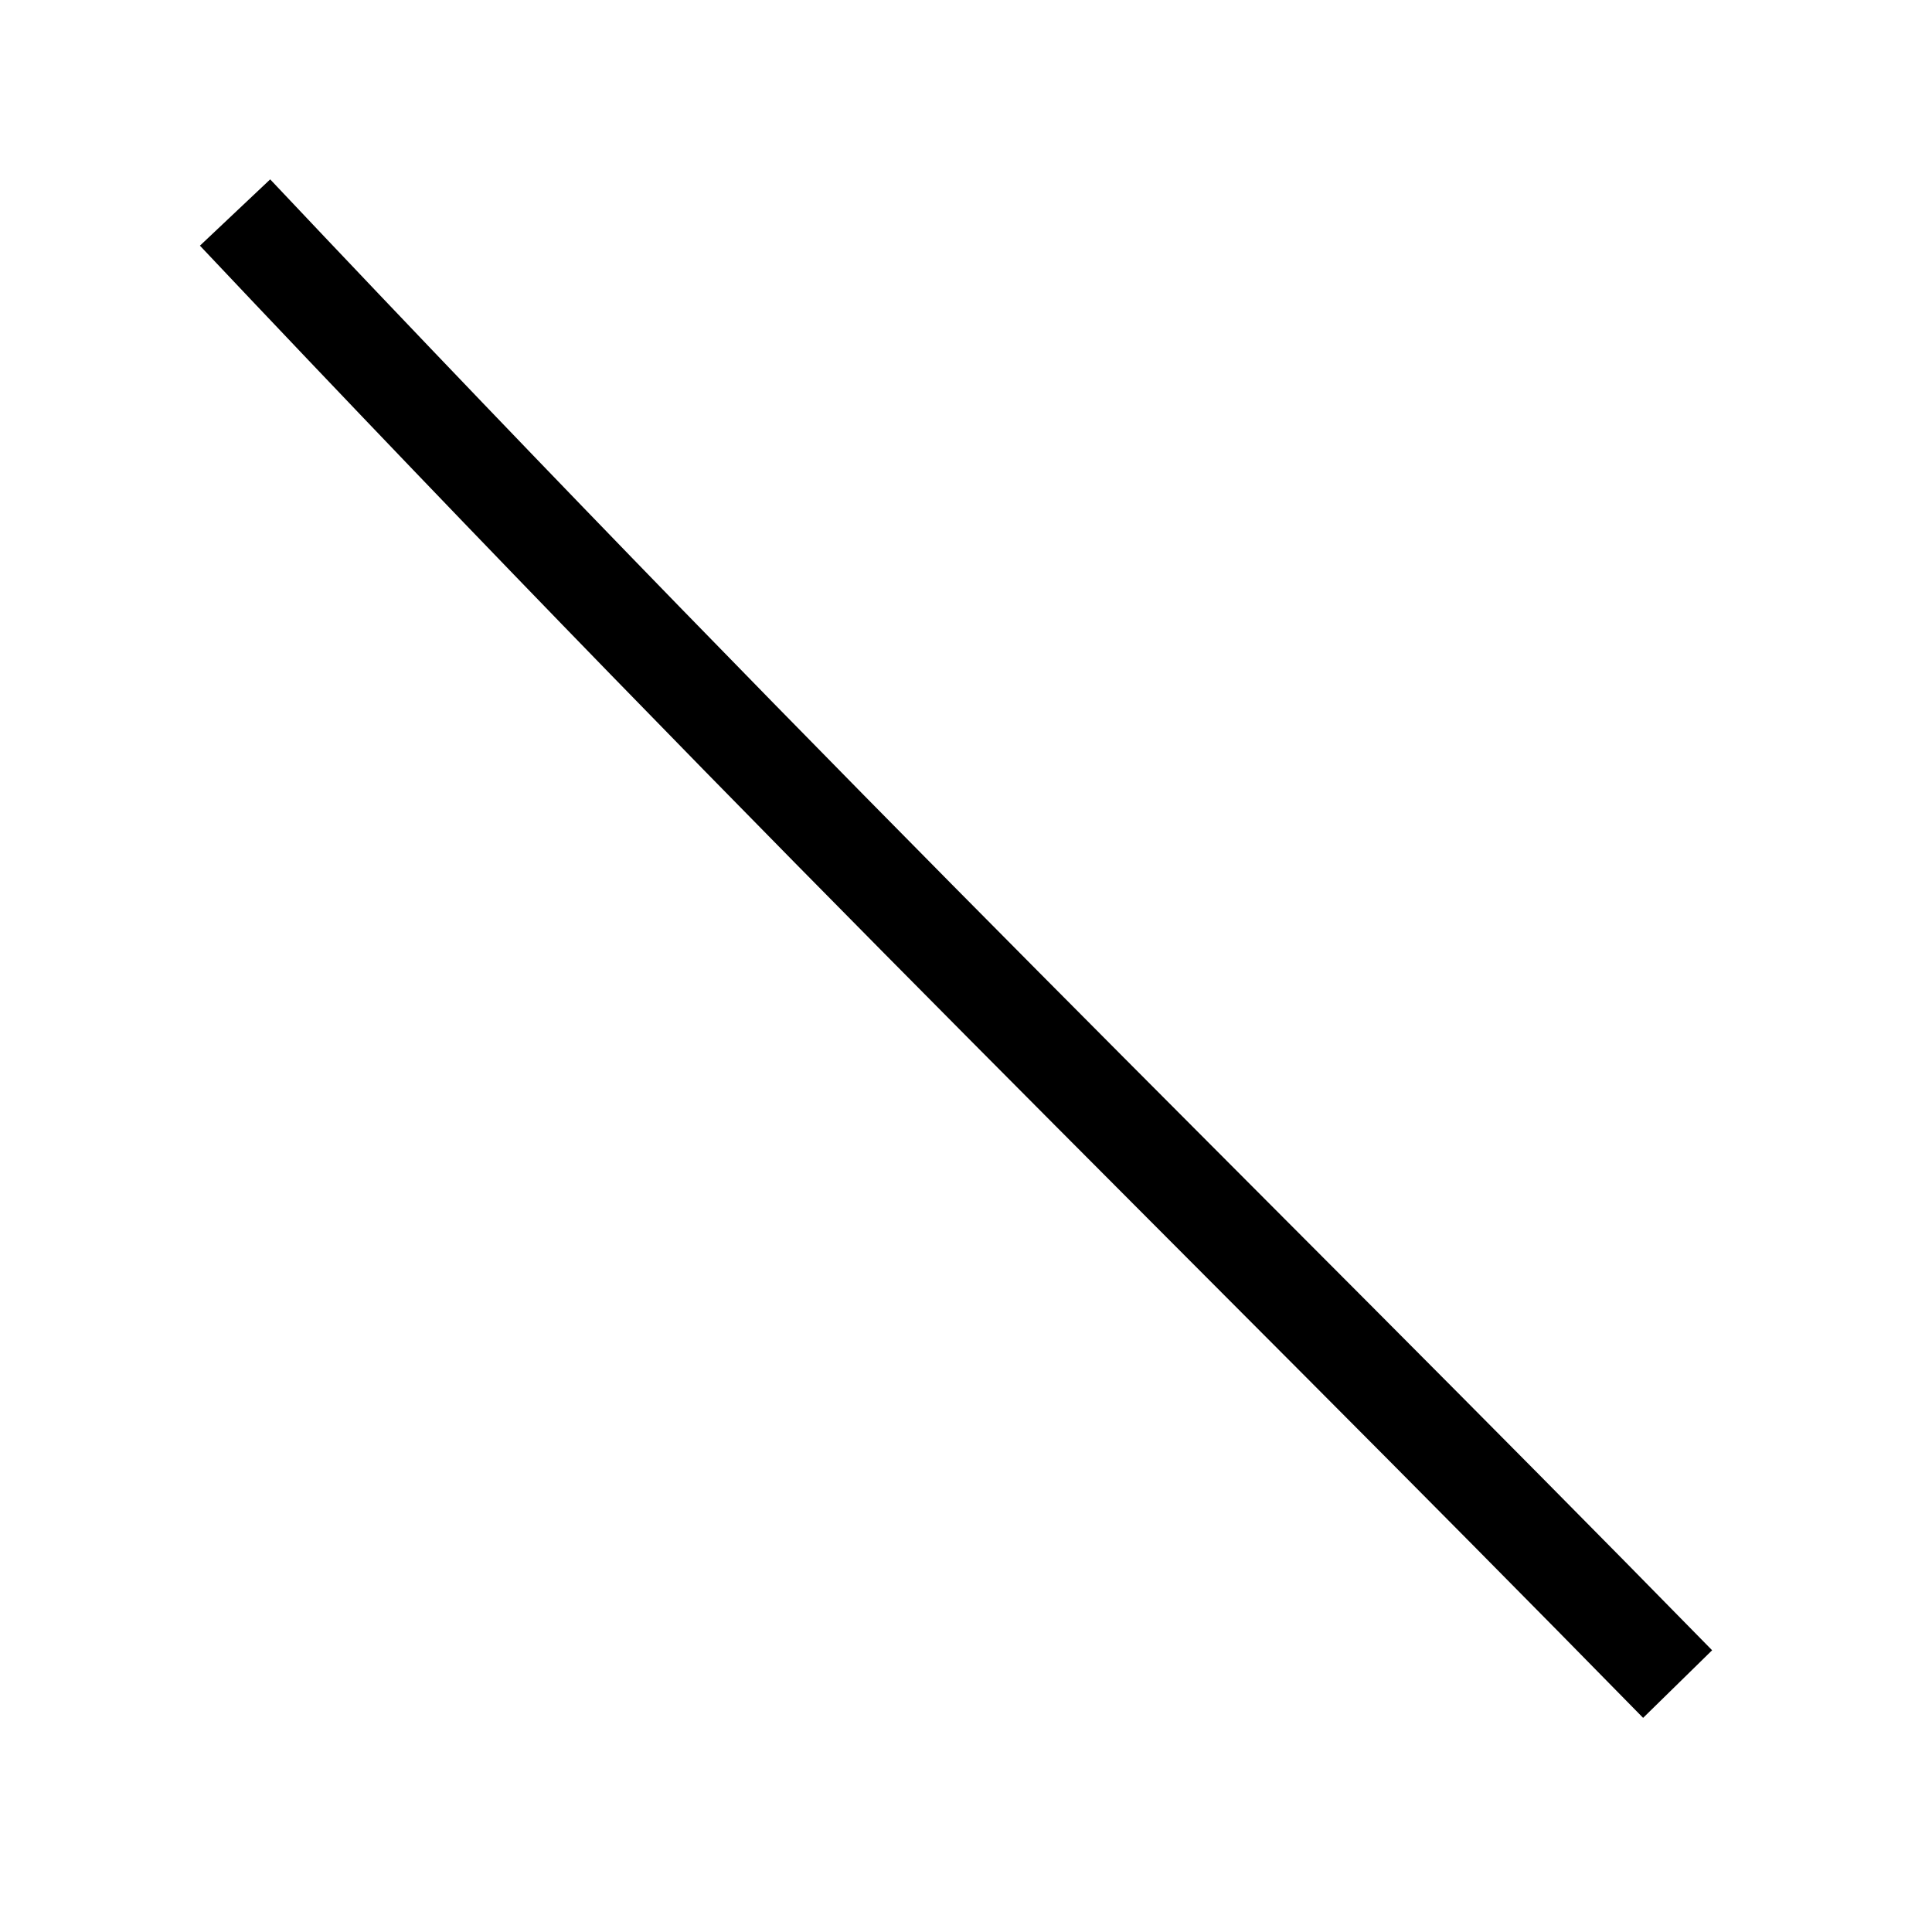
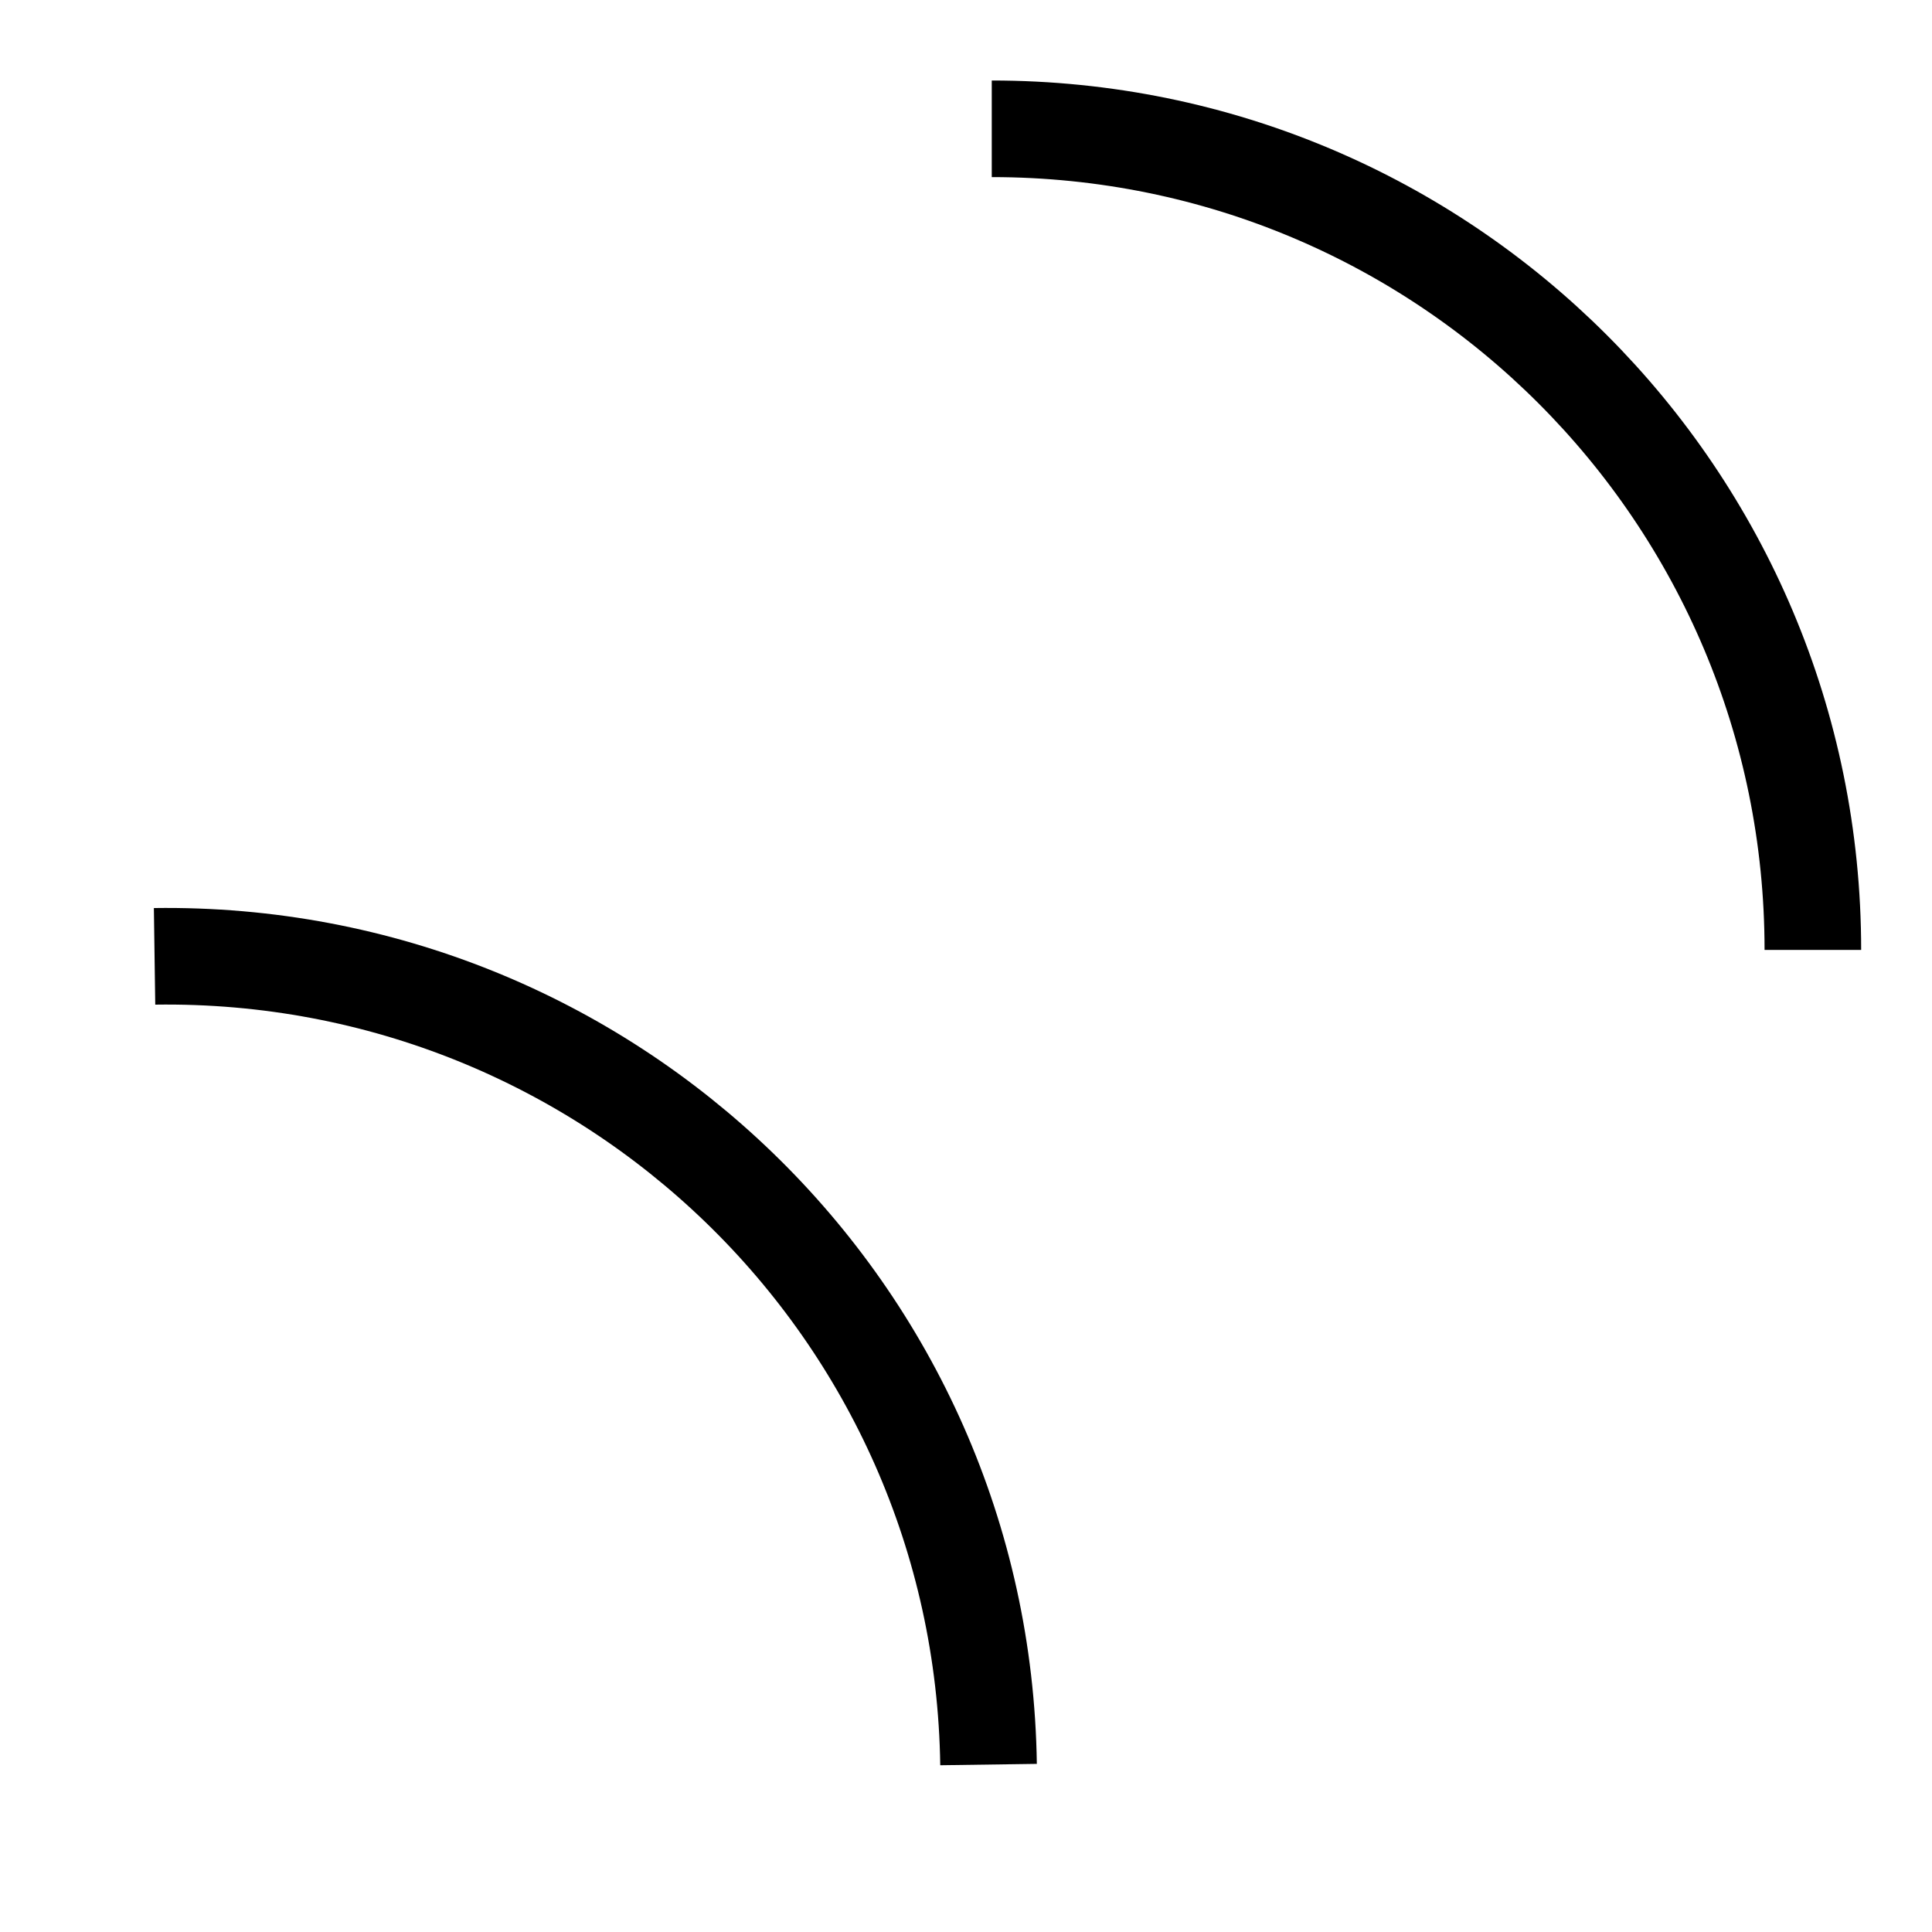
<svg xmlns="http://www.w3.org/2000/svg" version="1.1" id="Layer_1" x="0px" y="0px" viewBox="0 0 60 60" style="enable-background:new 0 0 60 60;" xml:space="preserve">
  <style type="text/css">
	.st0{fill:none;stroke:#000000;stroke-width:3;stroke-miterlimit:10;}
</style>
-   <path class="st0" d="M52.1,52.3C37.7,37.6,25.7,26.1,7.3,6.6" />
+   <path class="st0" d="M30.8,4c14.1,0,25.5,11.4,25.5,25.5" />
+   <path class="st0" d="M4.8,29.7c14.1-0.2,25.7,11,25.9,25.1" />
</svg>
